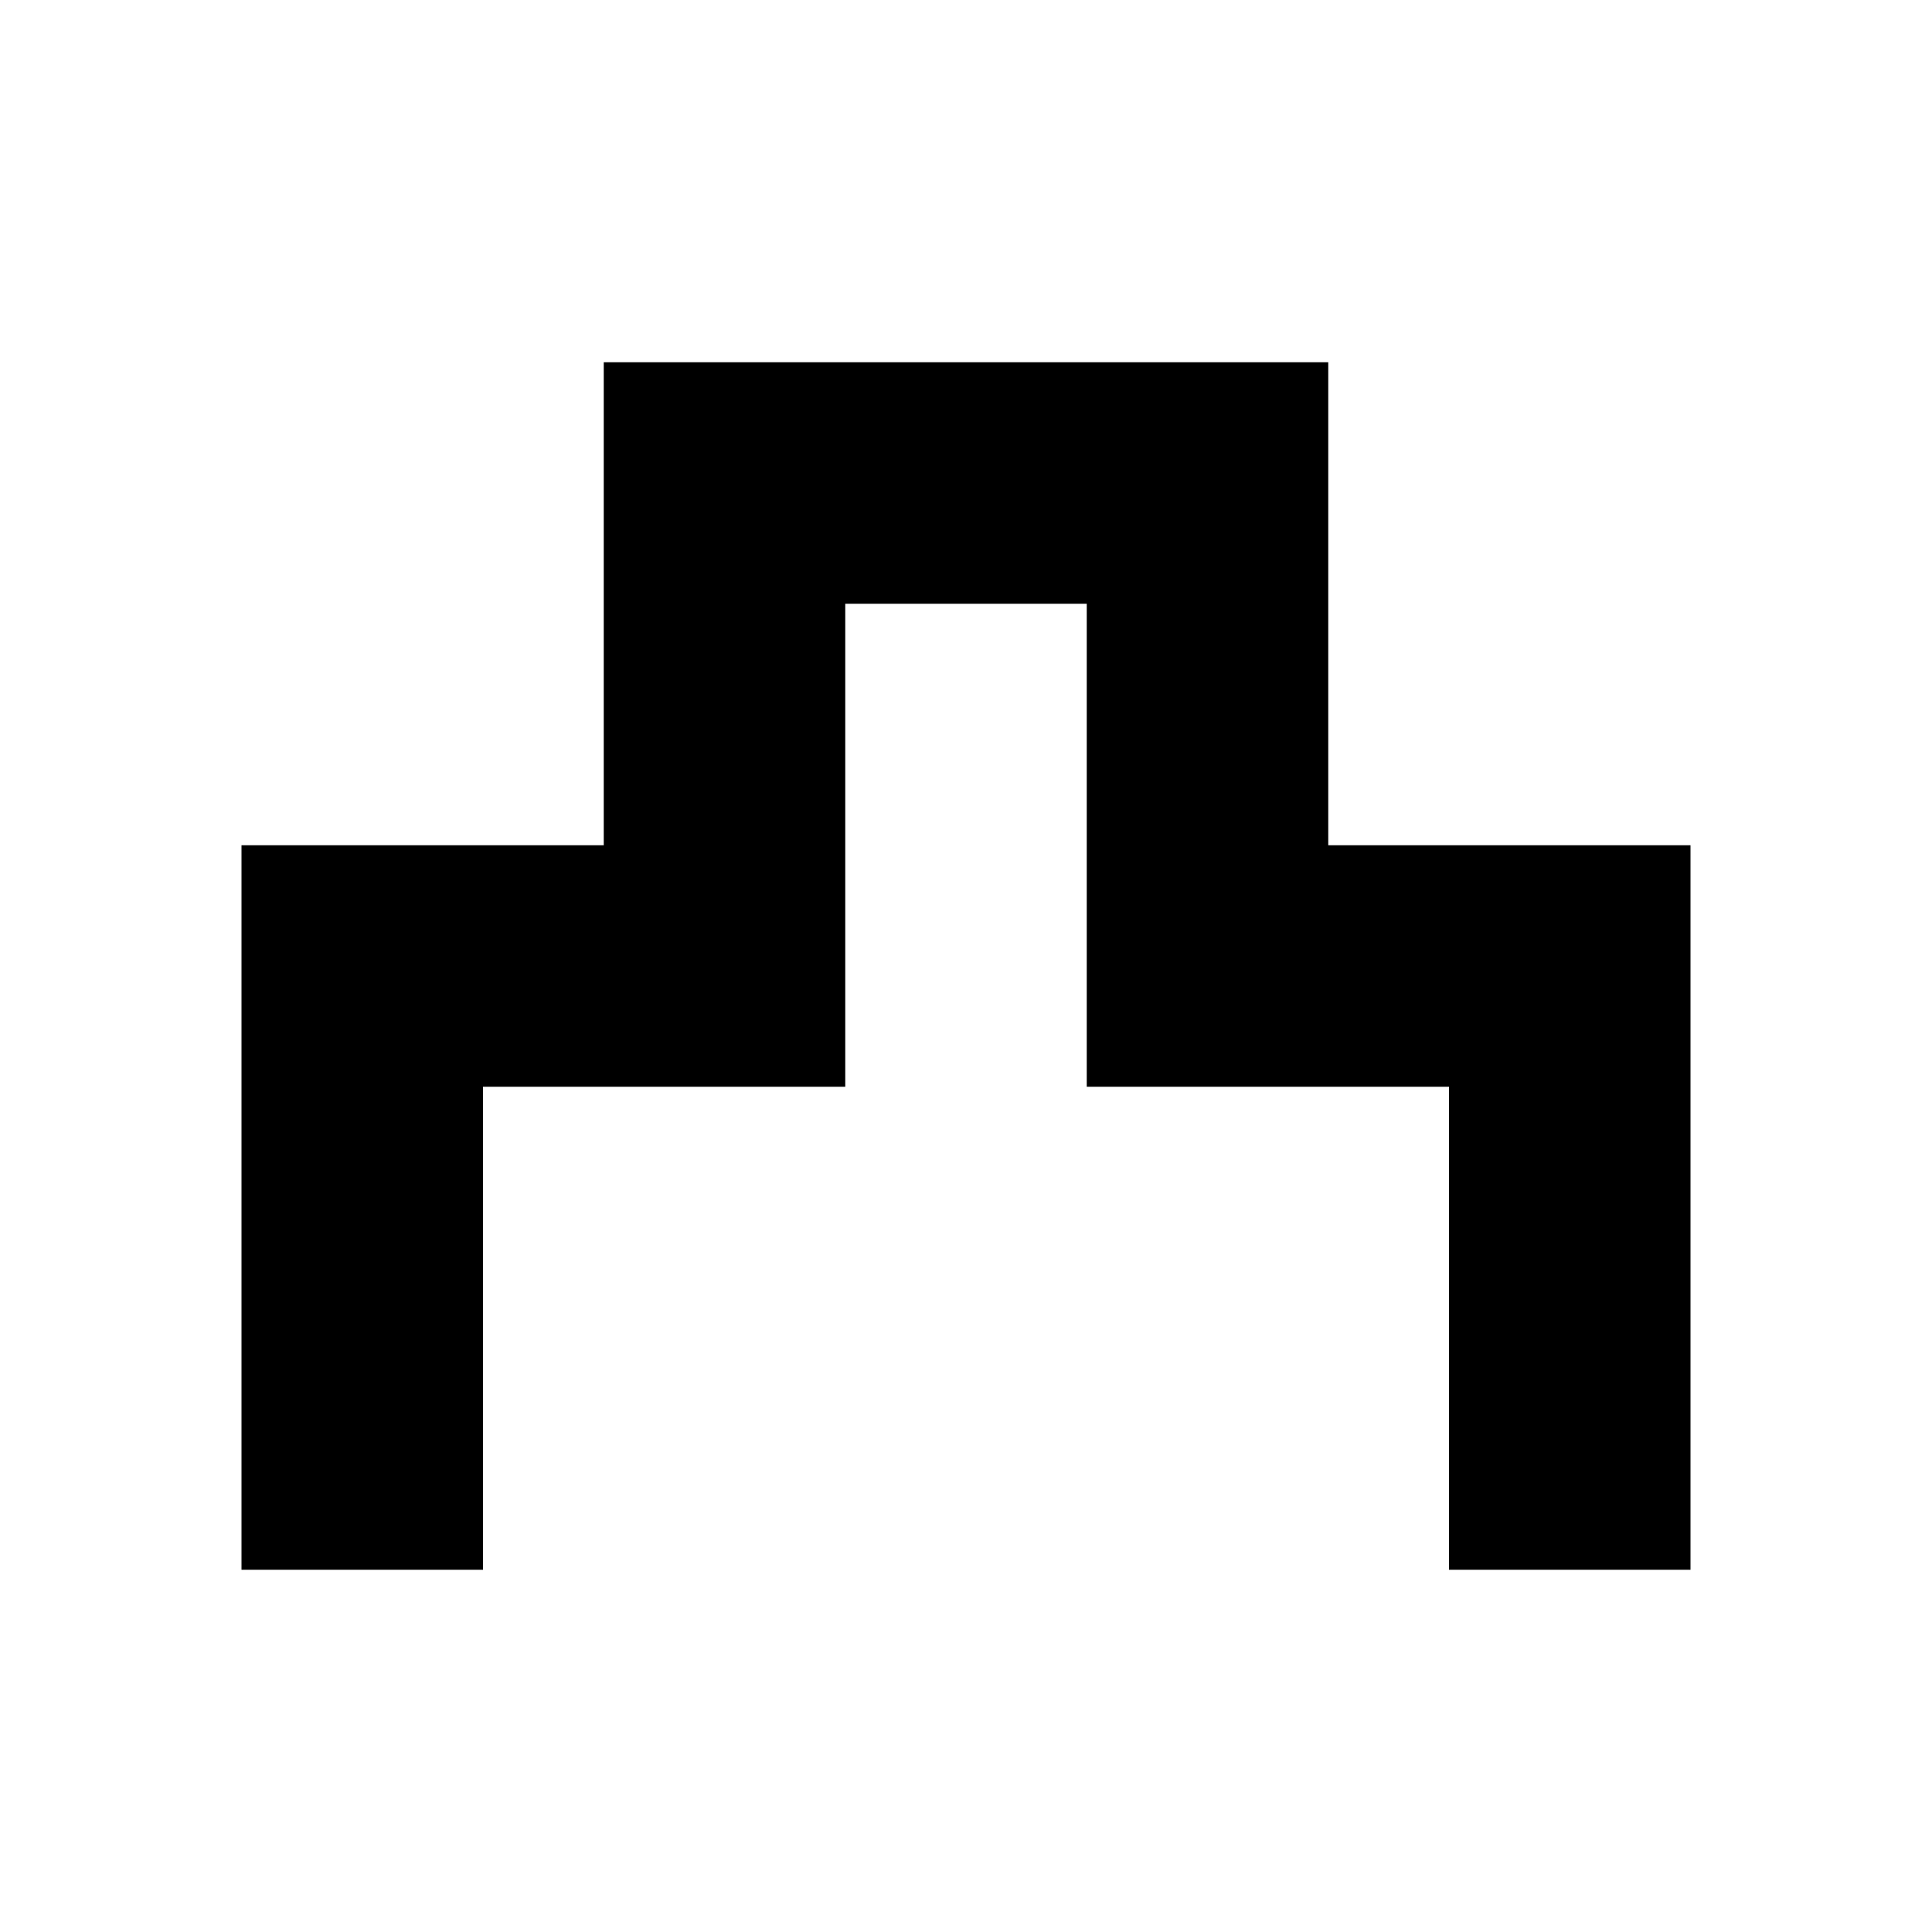
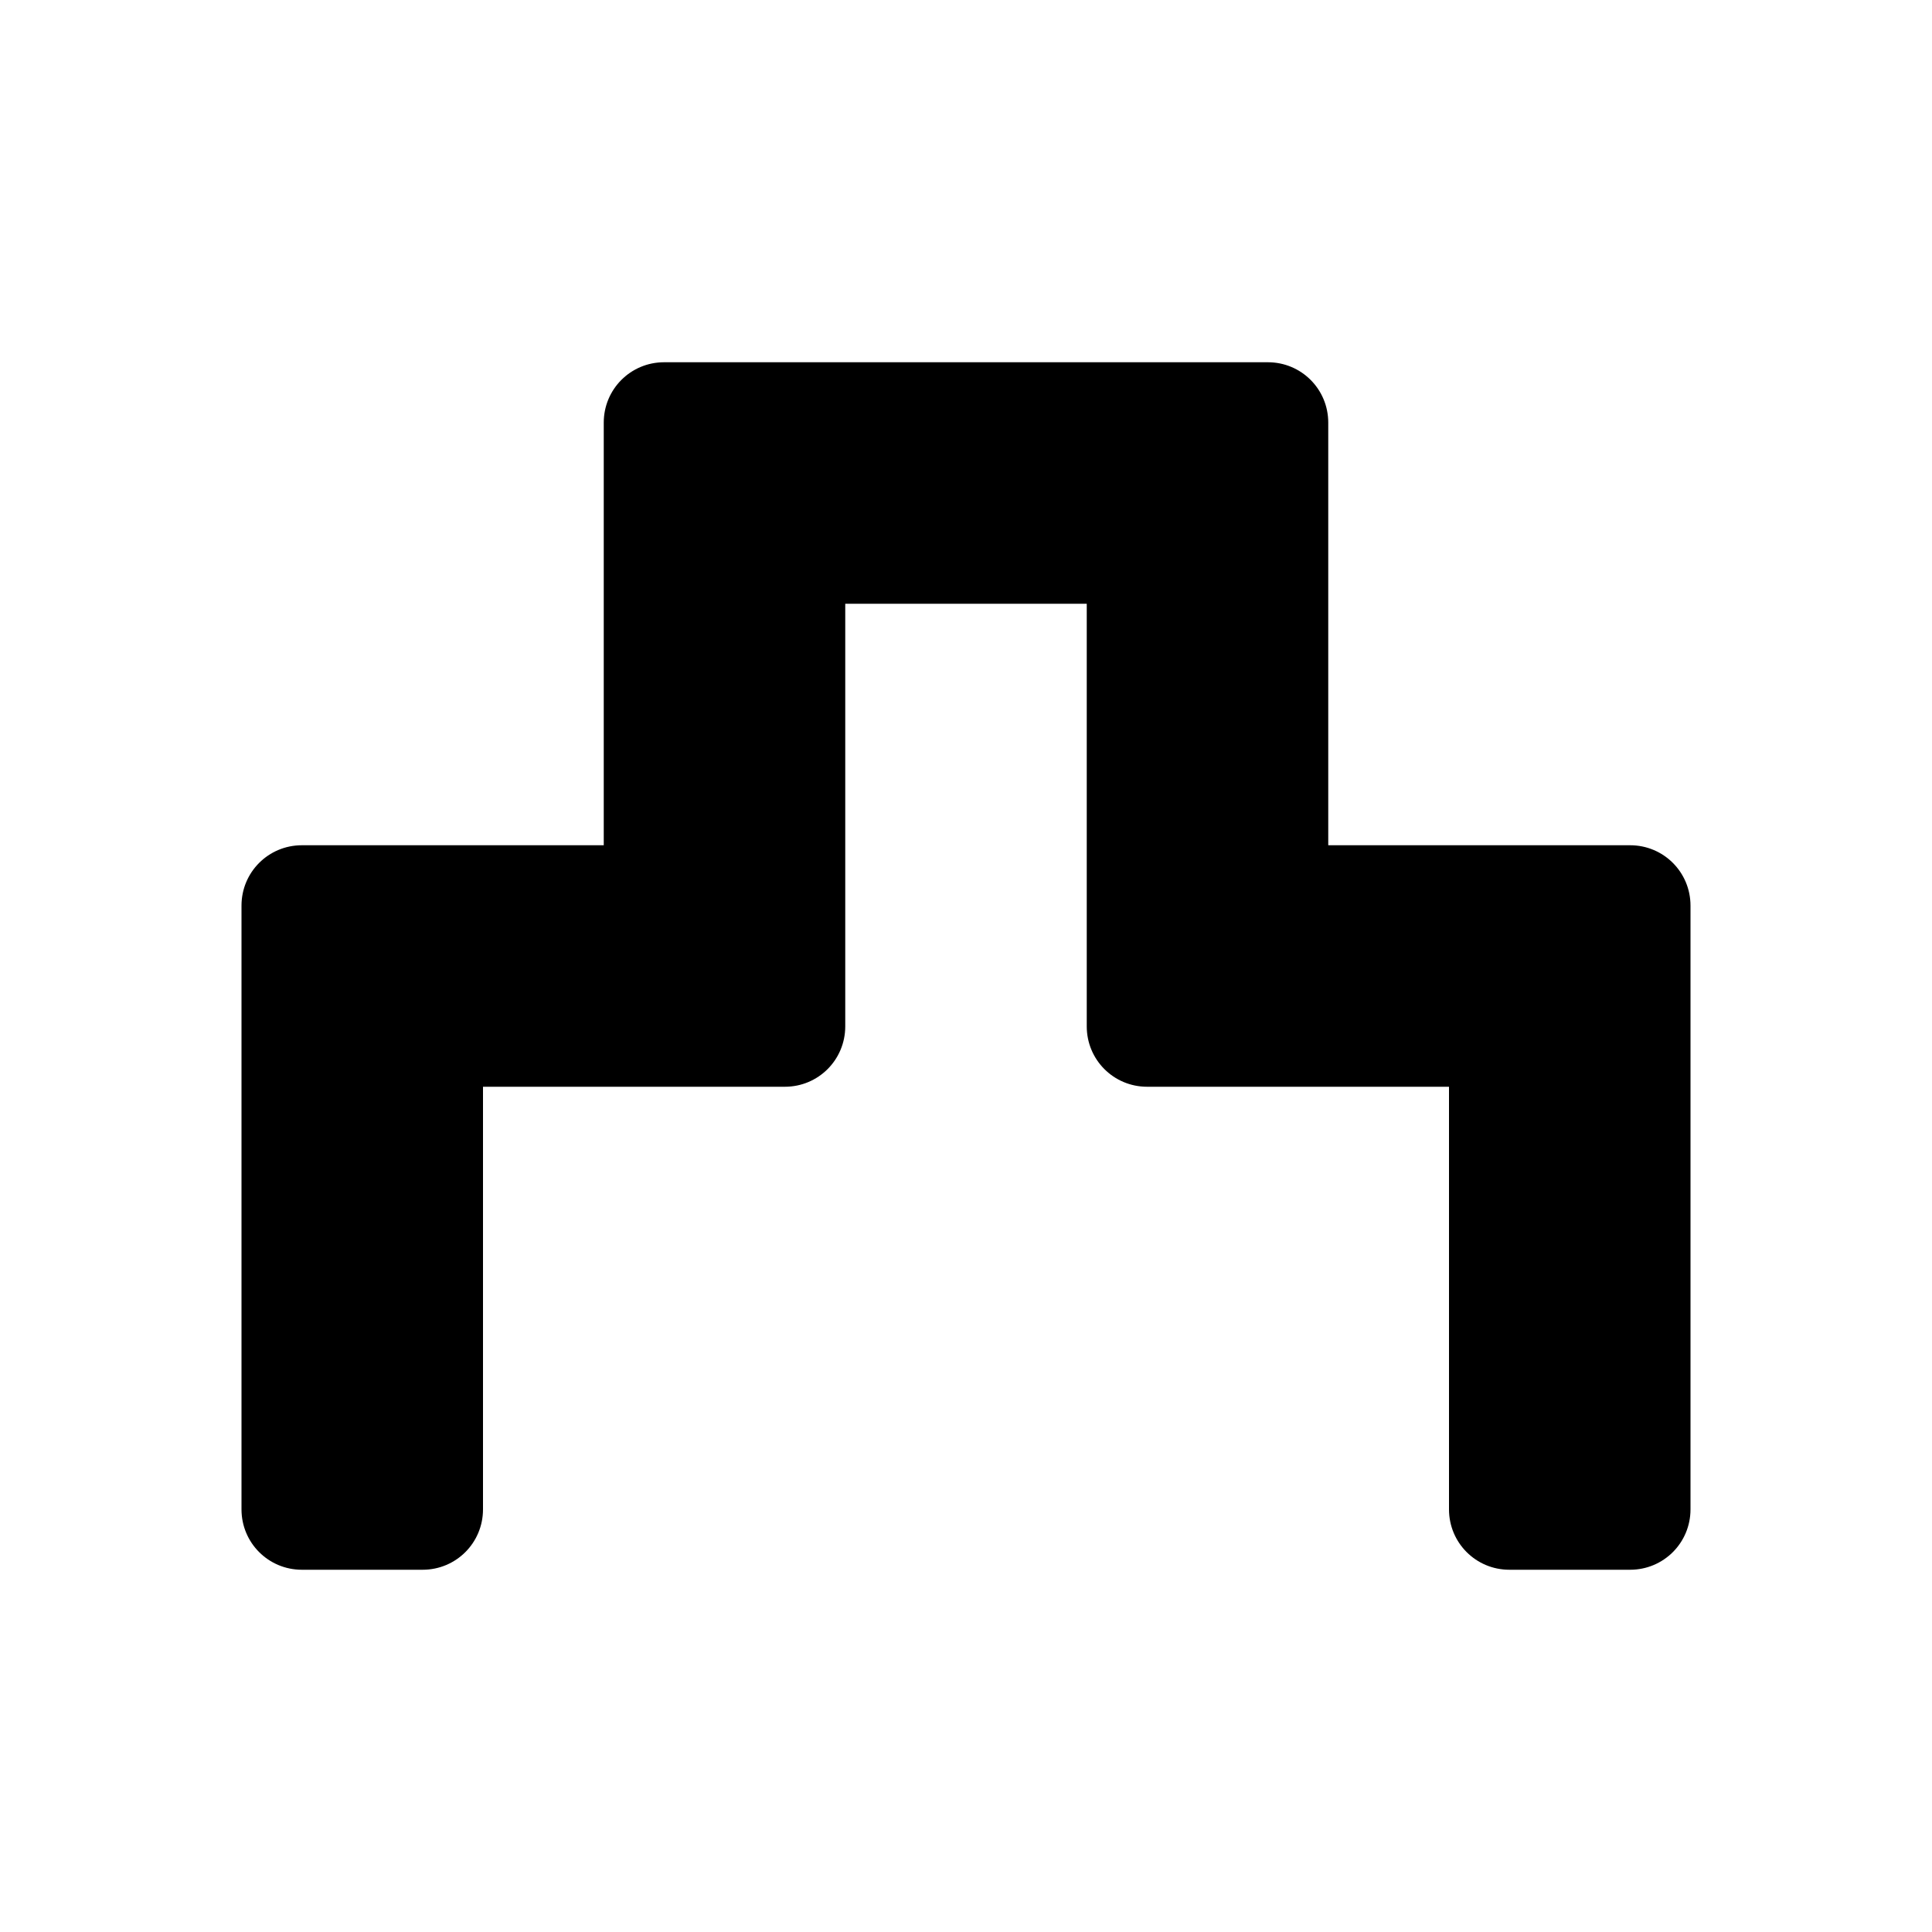
<svg xmlns="http://www.w3.org/2000/svg" width="16" height="16">
-   <path d="M 4.0,13.0 L 2.0,13.0 L 2.0,7.0 L 5.0,7.0 L 5.0,3.0 L 11.0,3.0 L 11.0,7.0 L 14.0,7.0 L 14.0,13.0 L 12.0,13.0 L 12.0,9.0 L 9.0,9.0 L 9.0,5.0 L 7.0,5.0 L 7.0,9.0 L 4.0,9.0 L 4.0,13.0" fill="#000" />
+   <path d="M 5.5,3.0 C 5.223,3.0 5.0,3.223 5.0,3.5 L 5.0,4.5 L 5.0,7.0 L 3.5,7.0 L 2.5,7.0 C 2.223,7.0 2.0,7.223 2.0,7.5 L 2.0,8.5 L 2.0,12.5 C 2.0,12.777 2.223,13.0 2.5,13.0 L 3.5,13.0 C 3.777,13.0 4.0,12.777 4.0,12.5 L 4.0,9.0 L 6.5,9.0 C 6.777,9.0 7.0,8.777 7.0,8.5 L 7.0,7.5 L 7.0,5.0 L 9.0,5.0 L 9.0,7.5 L 9.0,8.5 C 9.0,8.777 9.223,9.0 9.5,9.0 L 12.0,9.0 L 12.0,12.5 C 12.0,12.777 12.223,13.0 12.5,13.0 L 13.5,13.0 C 13.777,13.0 14.0,12.777 14.0,12.5 L 14.0,8.5 L 14.0,7.5 C 14.0,7.223 13.777,7.0 13.5,7.0 L 11.0,7.0 L 11.0,4.5 L 11.0,3.5 C 11.0,3.223 10.777,3.0 10.5,3.0 L 5.5,3.0" fill="#000" />
</svg>
